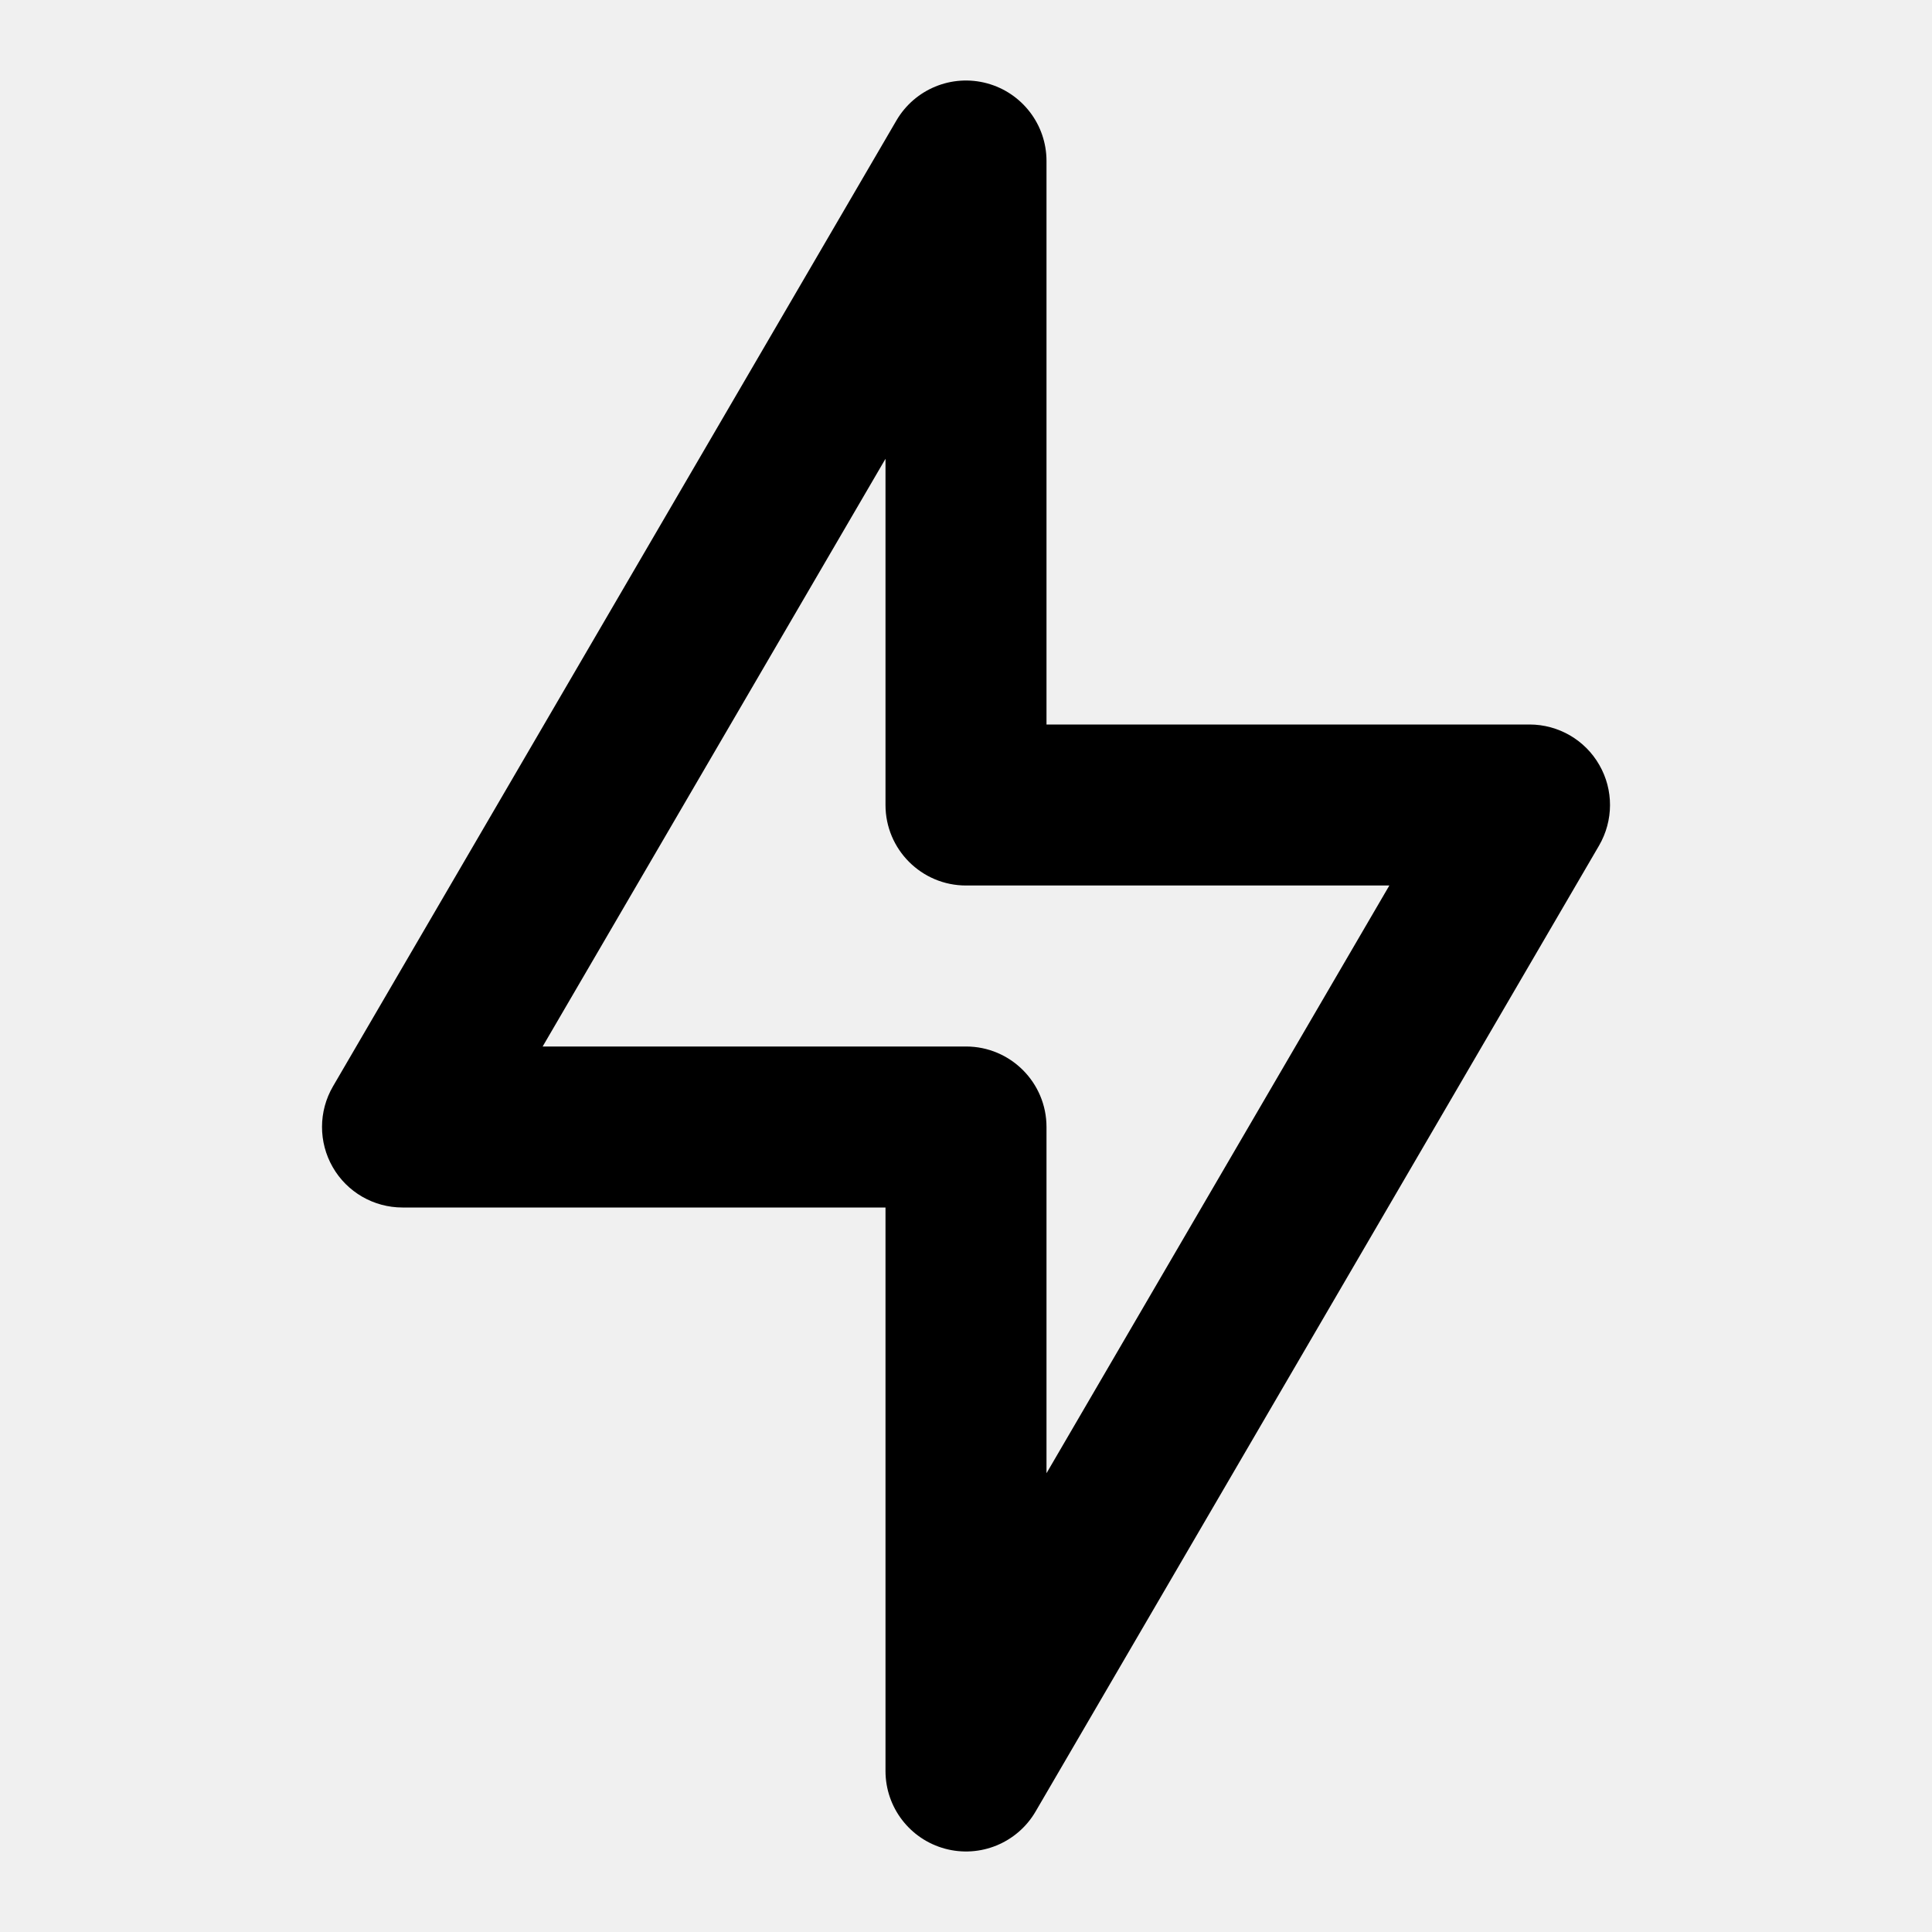
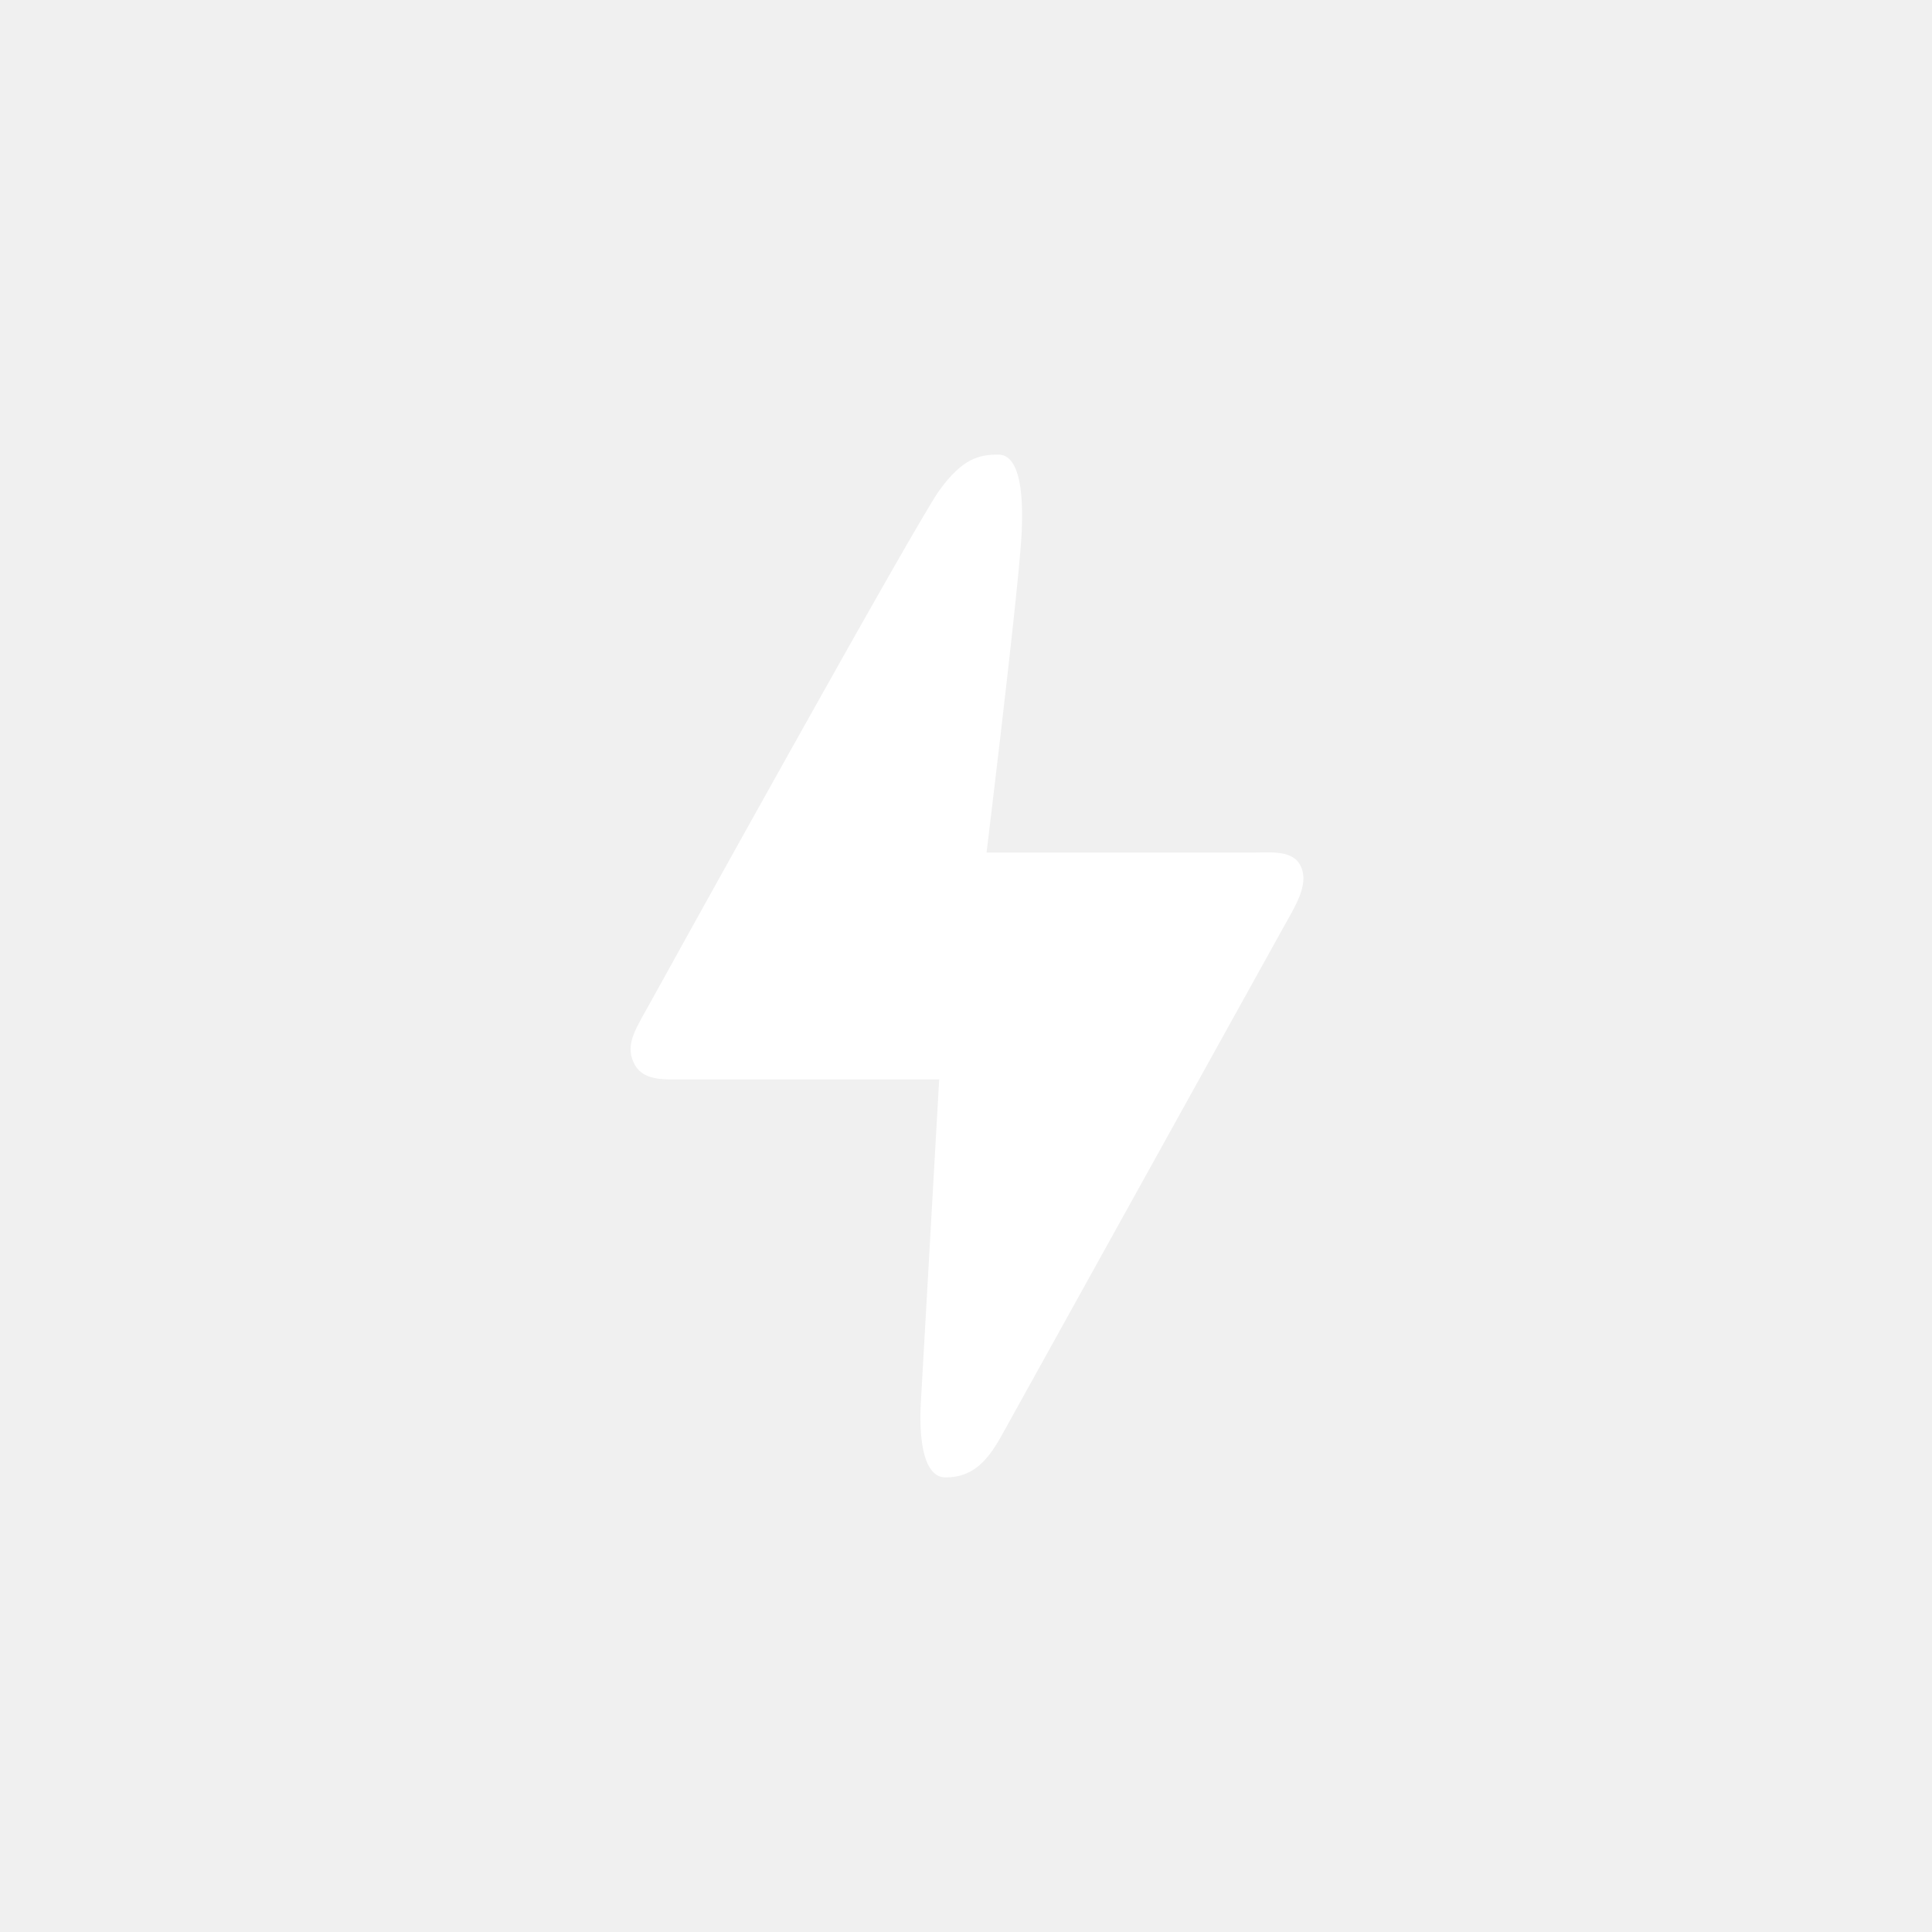
- <svg xmlns="http://www.w3.org/2000/svg" width="800px" height="800px" viewBox="0 0 24 24" fill="none">
-   <path fill-rule="evenodd" clip-rule="evenodd" d="M12.261 1.035C12.697 1.153 13 1.548 13 2V9H19C19.358 9 19.689 9.191 19.867 9.502C20.046 9.812 20.044 10.194 19.864 10.504L12.864 22.504C12.636 22.894 12.175 23.083 11.739 22.965C11.303 22.847 11 22.452 11 22V15H5C4.642 15 4.311 14.809 4.133 14.498C3.955 14.188 3.956 13.805 4.136 13.496L11.136 1.496C11.364 1.106 11.825 0.917 12.261 1.035ZM6.741 13H12C12.552 13 13 13.448 13 14V18.301L17.259 11H12C11.448 11 11 10.552 11 10V5.699L6.741 13Z" fill="#000000" />
+ <svg xmlns="http://www.w3.org/2000/svg" width="34px" height="34px" viewBox="0 0 34 34" version="1.1">
+   <defs />
+   <g id="Category-icons" stroke="none" stroke-width="1" fill="none" fill-rule="evenodd">
+     <g id="category_icon_energy" fill-rule="nonzero" fill="#FFFFFF">
+       <path d="M16.204,24.709 L16.528,18.996 C13.731,18.996 12.219,18.996 11.993,18.996 C11.655,18.996 11.292,19.022 11.146,18.689 C10.999,18.356 11.206,18.08 11.457,17.62 C11.709,17.16 16.12,9.199 16.528,8.634 C16.937,8.068 17.229,8 17.568,8 C17.907,8 18.019,8.545 17.98,9.368 C17.955,9.917 17.749,11.796 17.362,15.004 L22.026,15.004 C22.384,15.004 22.77,14.951 22.901,15.265 C23.032,15.58 22.79,15.954 22.584,16.324 L17.613,25.288 C17.362,25.733 17.103,26 16.64,26 C16.176,26 16.185,25.049 16.204,24.709 Z" id="Icon" />
+     </g>
+   </g>
</svg>
